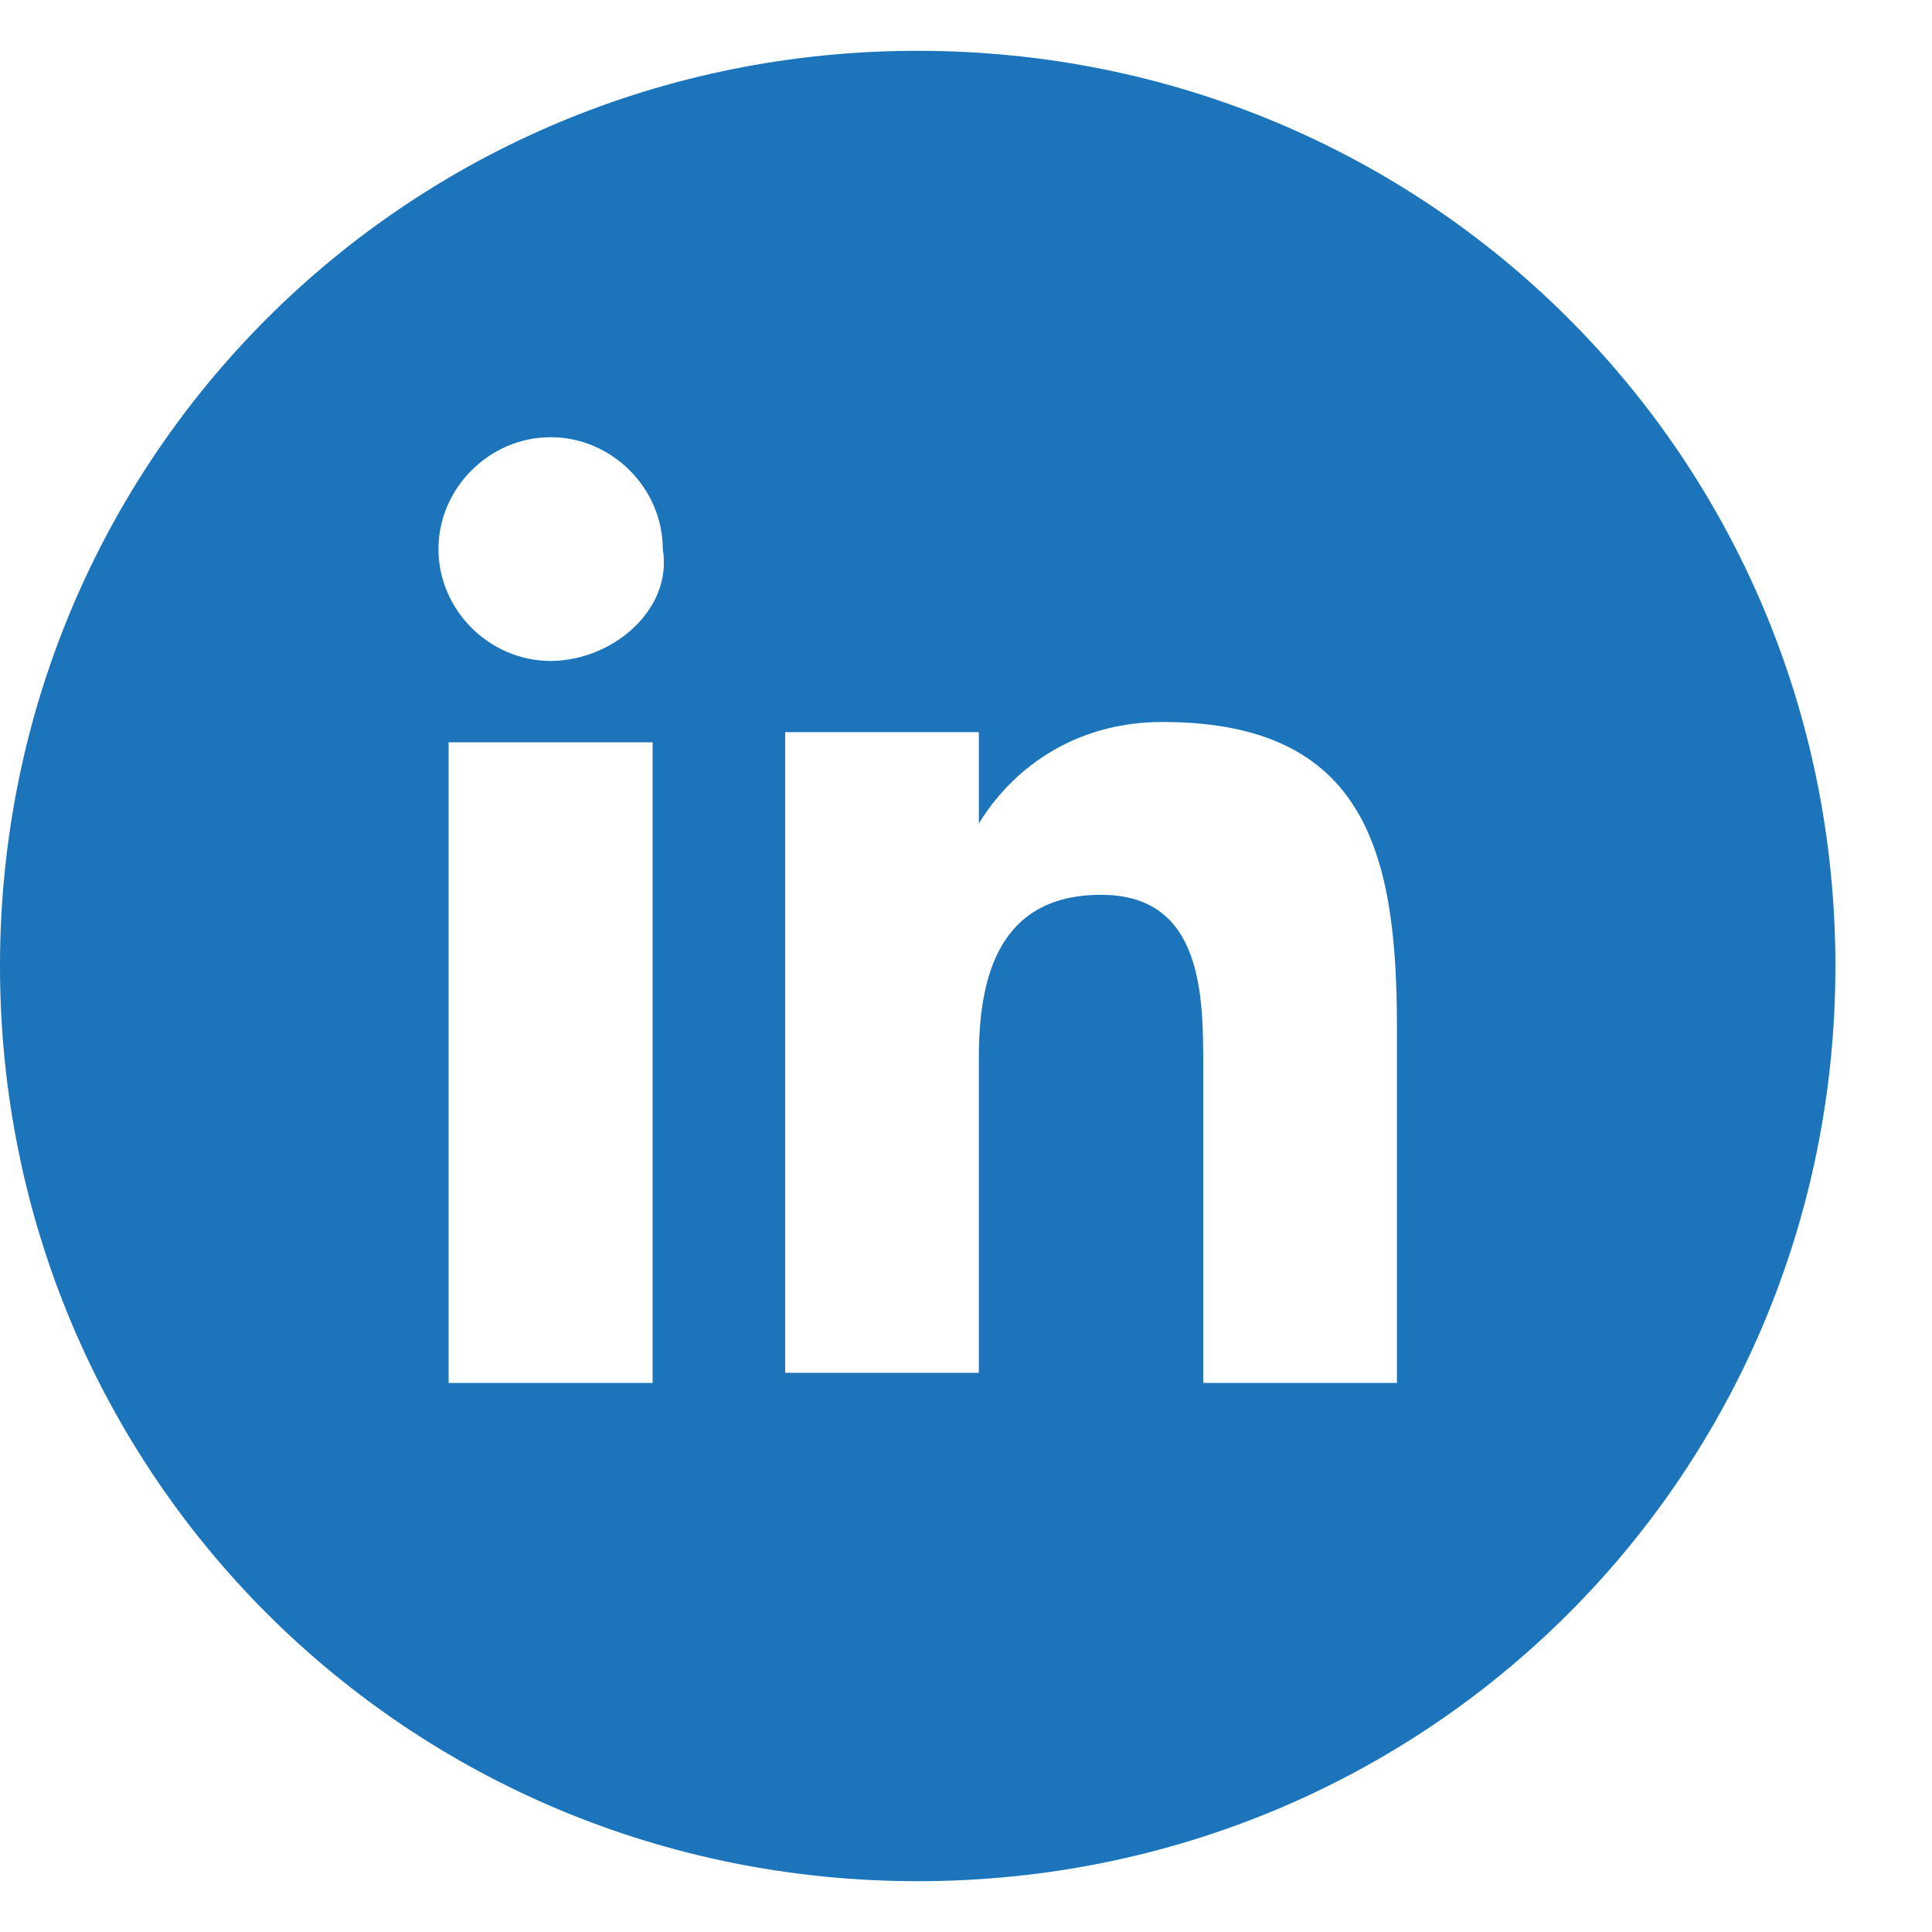
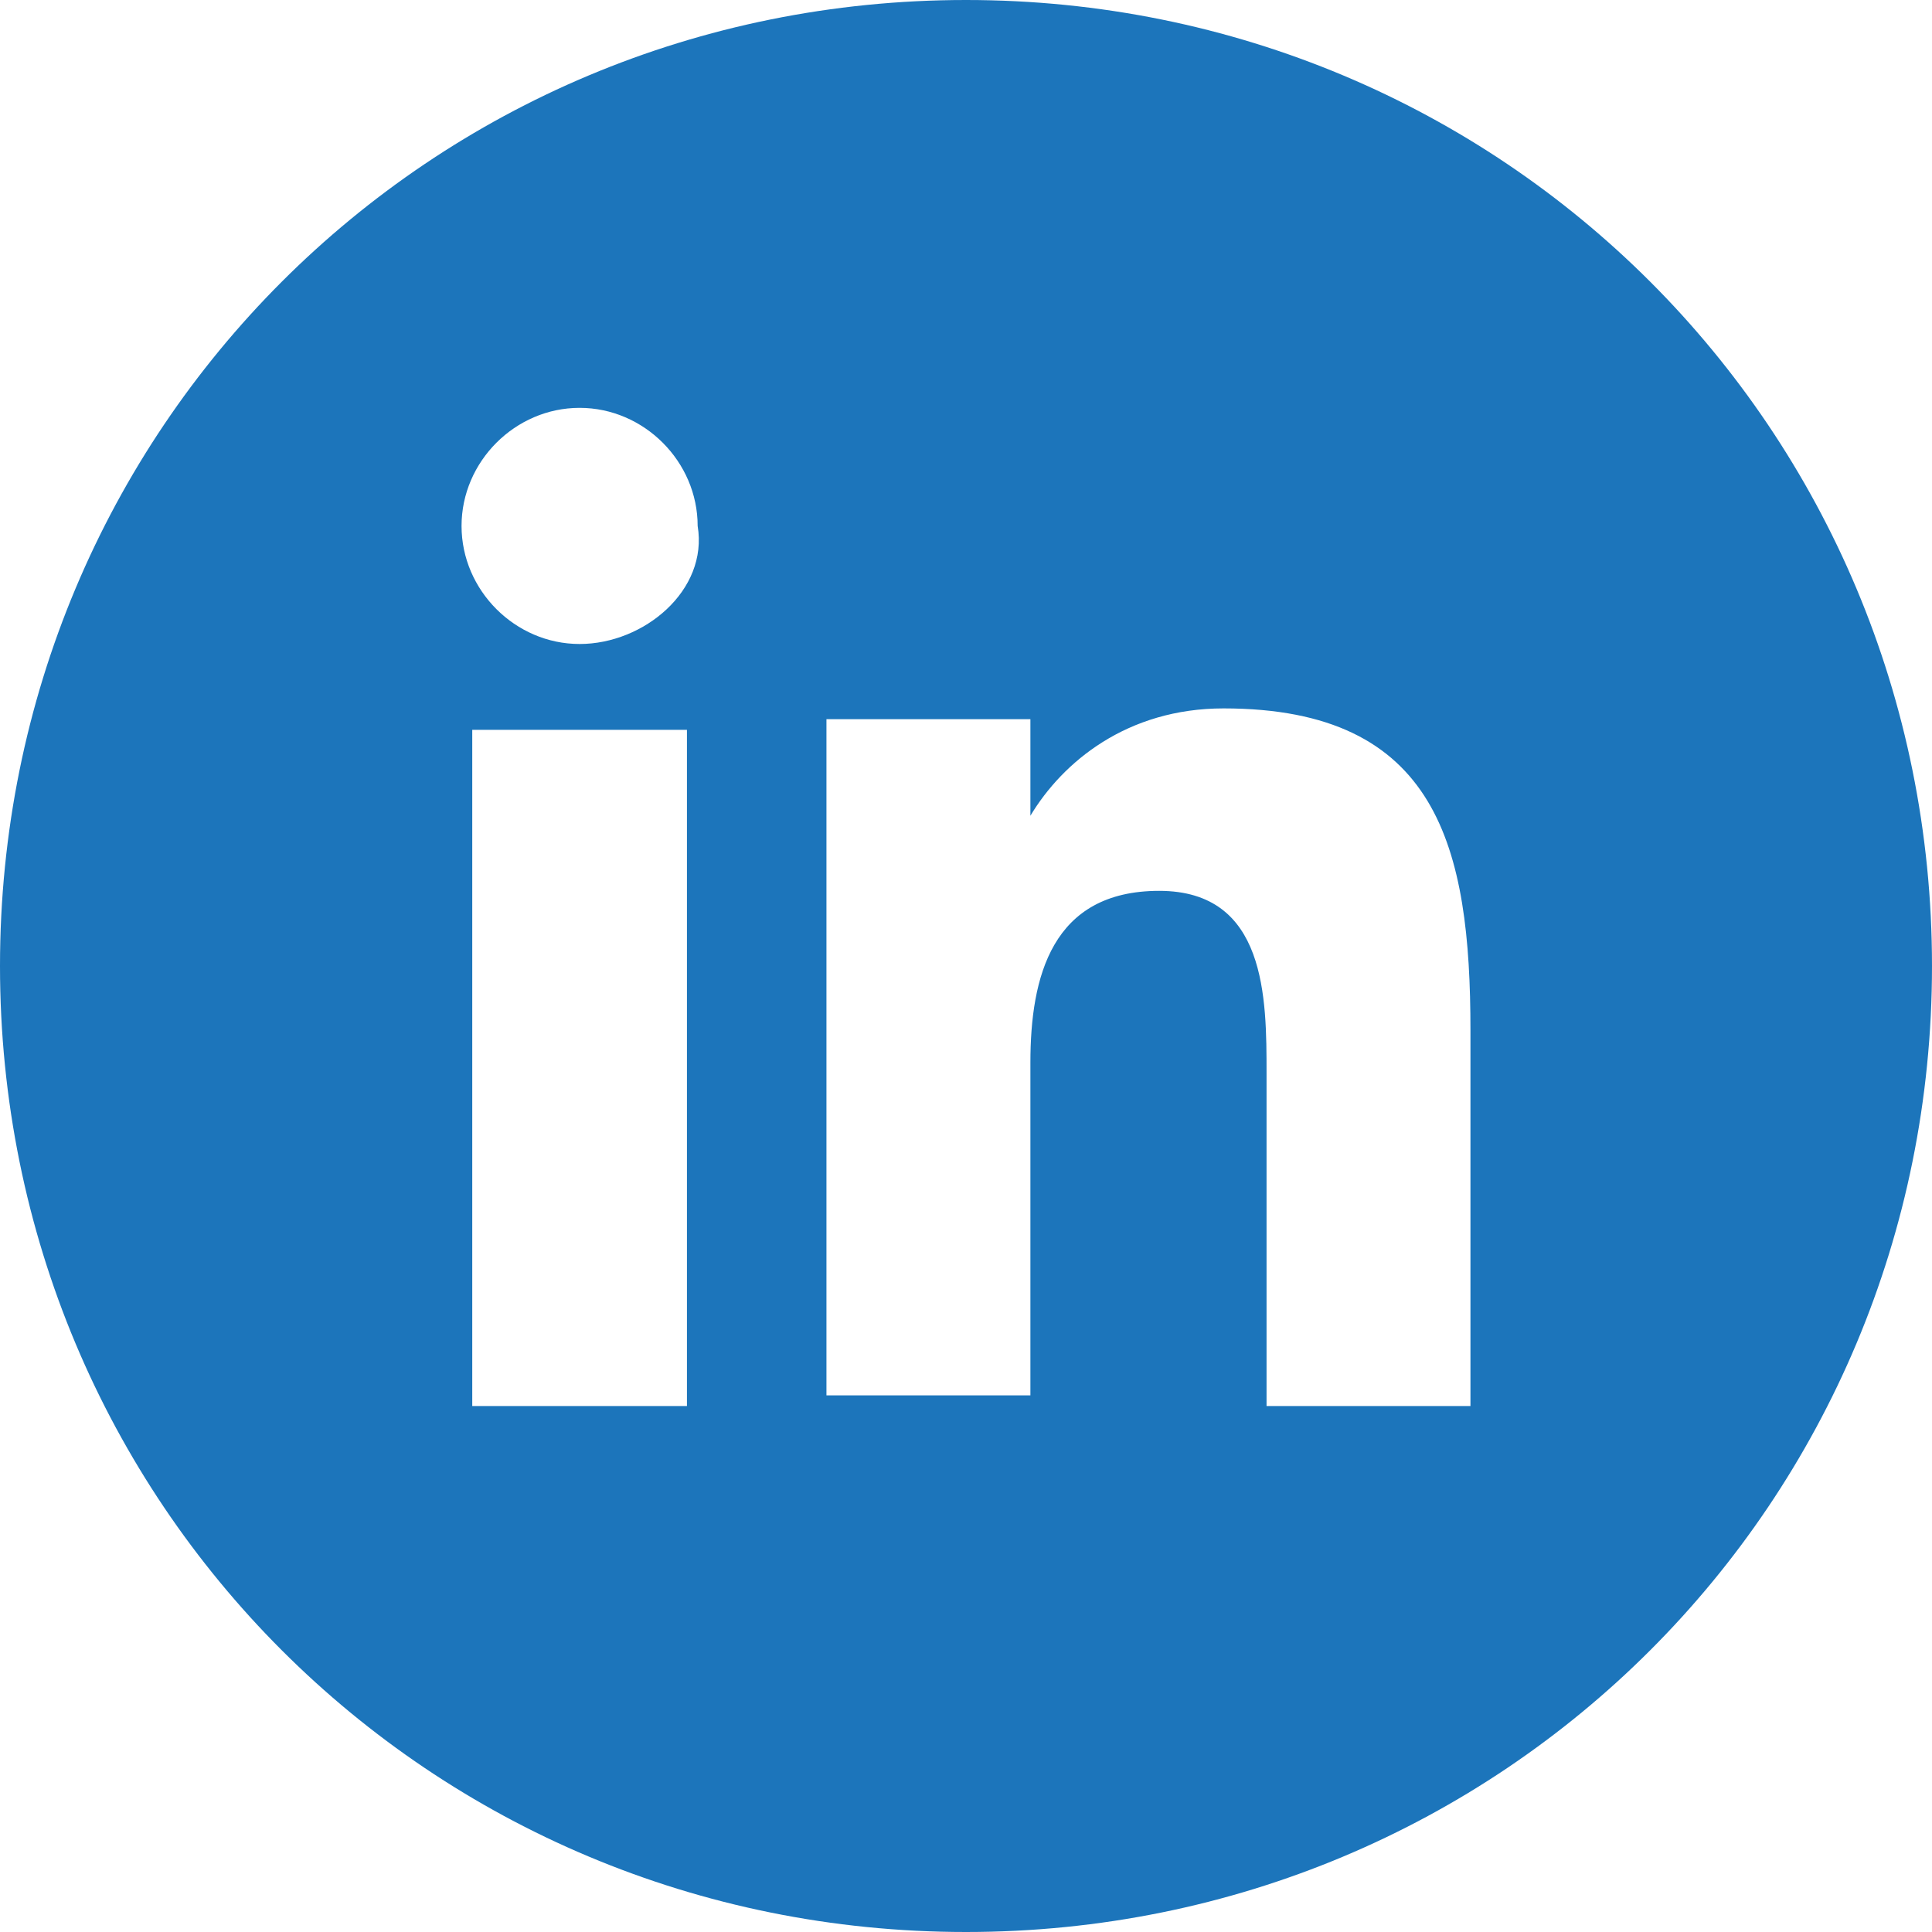
- <svg xmlns="http://www.w3.org/2000/svg" width="20px" height="20px" viewBox="0 0 20 20" version="1.1">
-   <defs />
-   <g id="Page-1" stroke="none" stroke-width="1" fill="none" fill-rule="evenodd">
-     <g id="Artboard-1-Copy-19" fill="#1C75BB">
-       <g id="icon_linkedin">
-         <g id="Layer_1">
-           <path d="M9.5,0.526 C4.222,0.526 0,4.737 0,10 C0,15.263 4.222,19.474 9.5,19.474 C14.778,19.474 19,15.263 19,10 C19,4.737 14.778,0.526 9.5,0.526 L9.5,0.526 Z M6.756,14.316 L4.644,14.316 L4.644,7.684 L6.756,7.684 L6.756,14.316 L6.756,14.316 L6.756,14.316 Z M5.7,6.842 C5.067,6.842 4.539,6.316 4.539,5.684 C4.539,5.053 5.067,4.526 5.7,4.526 C6.333,4.526 6.861,5.053 6.861,5.684 C6.967,6.316 6.333,6.842 5.7,6.842 L5.7,6.842 Z M14.461,14.316 L12.456,14.316 L12.456,11.053 C12.456,10.316 12.456,9.263 11.4,9.263 C10.344,9.263 10.133,10.105 10.133,10.947 L10.133,14.211 L8.128,14.211 L8.128,7.579 L10.133,7.579 L10.133,8.526 L10.133,8.526 C10.45,8 11.083,7.474 12.033,7.474 C14.144,7.474 14.461,8.842 14.461,10.632 L14.461,14.316 L14.461,14.316 L14.461,14.316 Z" id="Shape" />
-         </g>
-       </g>
-     </g>
-   </g>
+ <svg xmlns="http://www.w3.org/2000/svg" viewBox="0 0 48 48" version="1.1" xml:space="preserve" style="fill-rule:evenodd;clip-rule:evenodd;stroke-linejoin:round;stroke-miterlimit:1.414;">
+   <path id="Shape" d="M24,0c-13.333,0 -24,10.667 -24,24c0,13.333 10.667,24 24,24c13.333,0 24,-10.667 24,-24c0,-13.333 -10.667,-24 -24,-24ZM17.067,34.933l-5.334,0l0,-16.8l5.334,0l0,16.8ZM14.4,16c-1.6,0 -2.933,-1.333 -2.933,-2.933c0,-1.6 1.333,-2.934 2.933,-2.934c1.6,0 2.933,1.334 2.933,2.934c0.267,1.6 -1.333,2.933 -2.933,2.933ZM36.533,34.933l-5.066,0l0,-8.266c0,-1.867 0,-4.534 -2.667,-4.534c-2.667,0 -3.2,2.134 -3.2,4.267l0,8.267l-5.067,0l0,-16.8l5.067,0l0,2.4c0.8,-1.334 2.4,-2.667 4.8,-2.667c5.333,0 6.133,3.467 6.133,8l0,9.333Z" style="fill:#1c75bb;" />
</svg>
